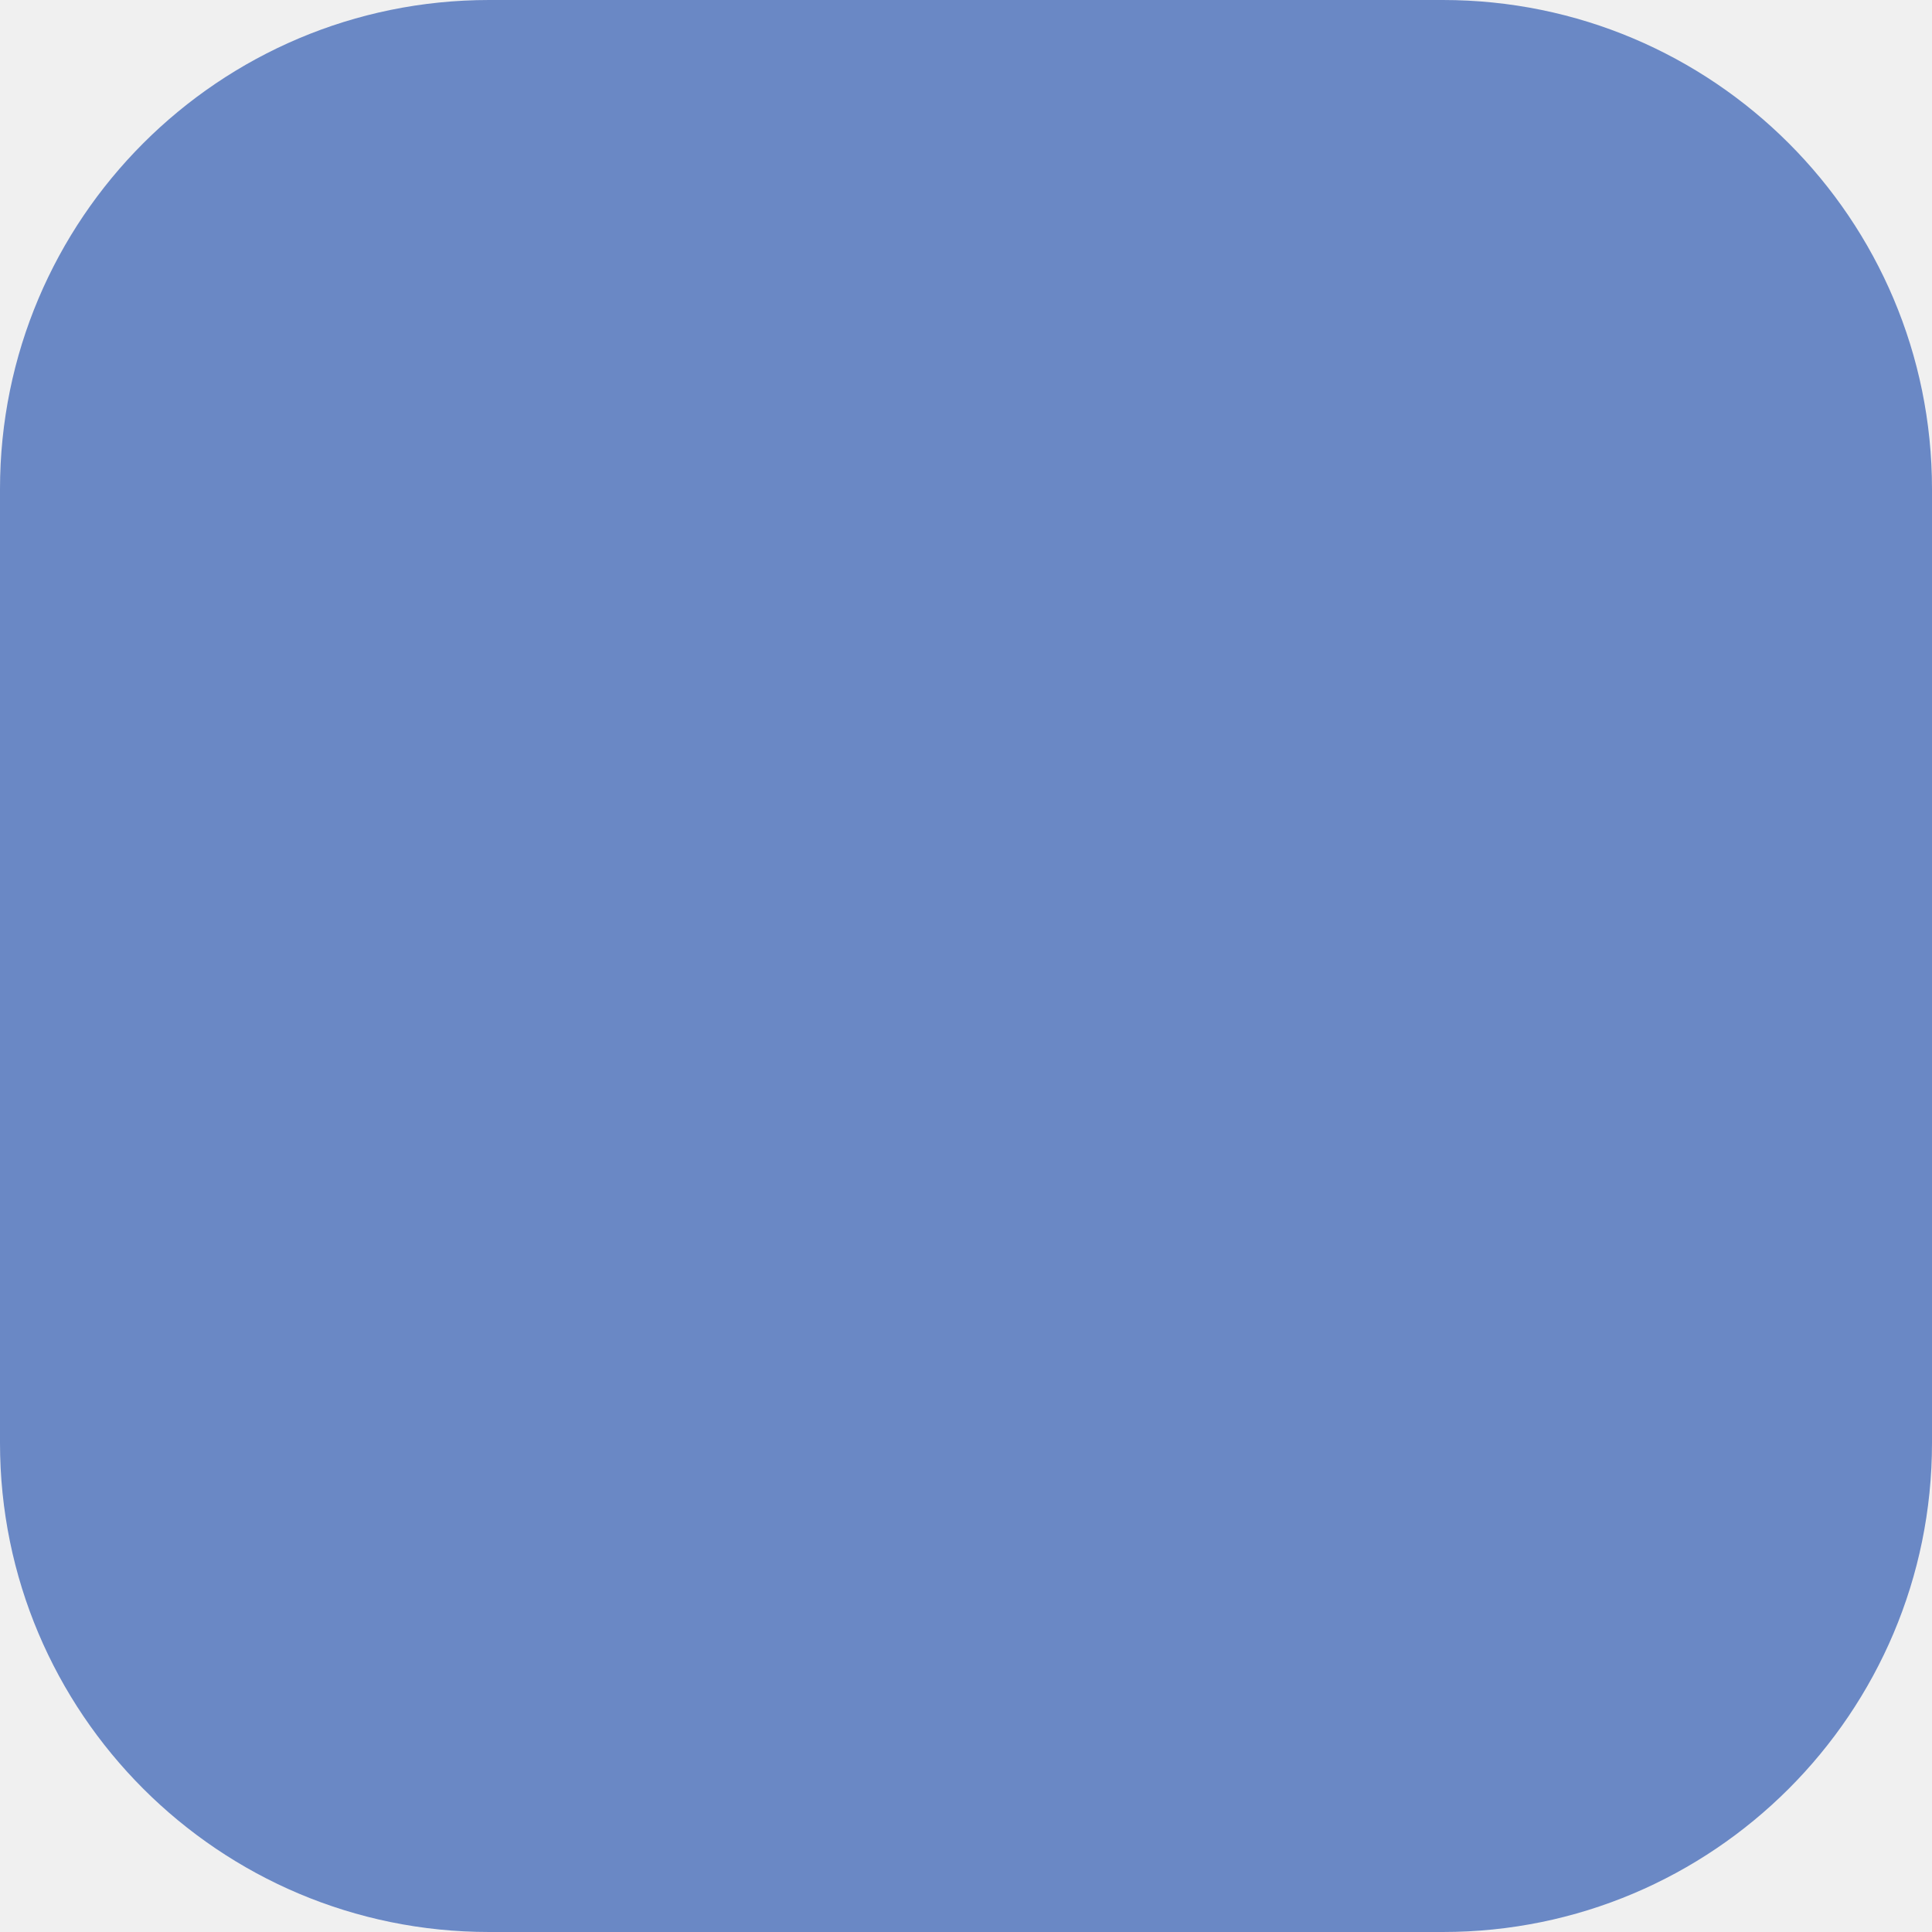
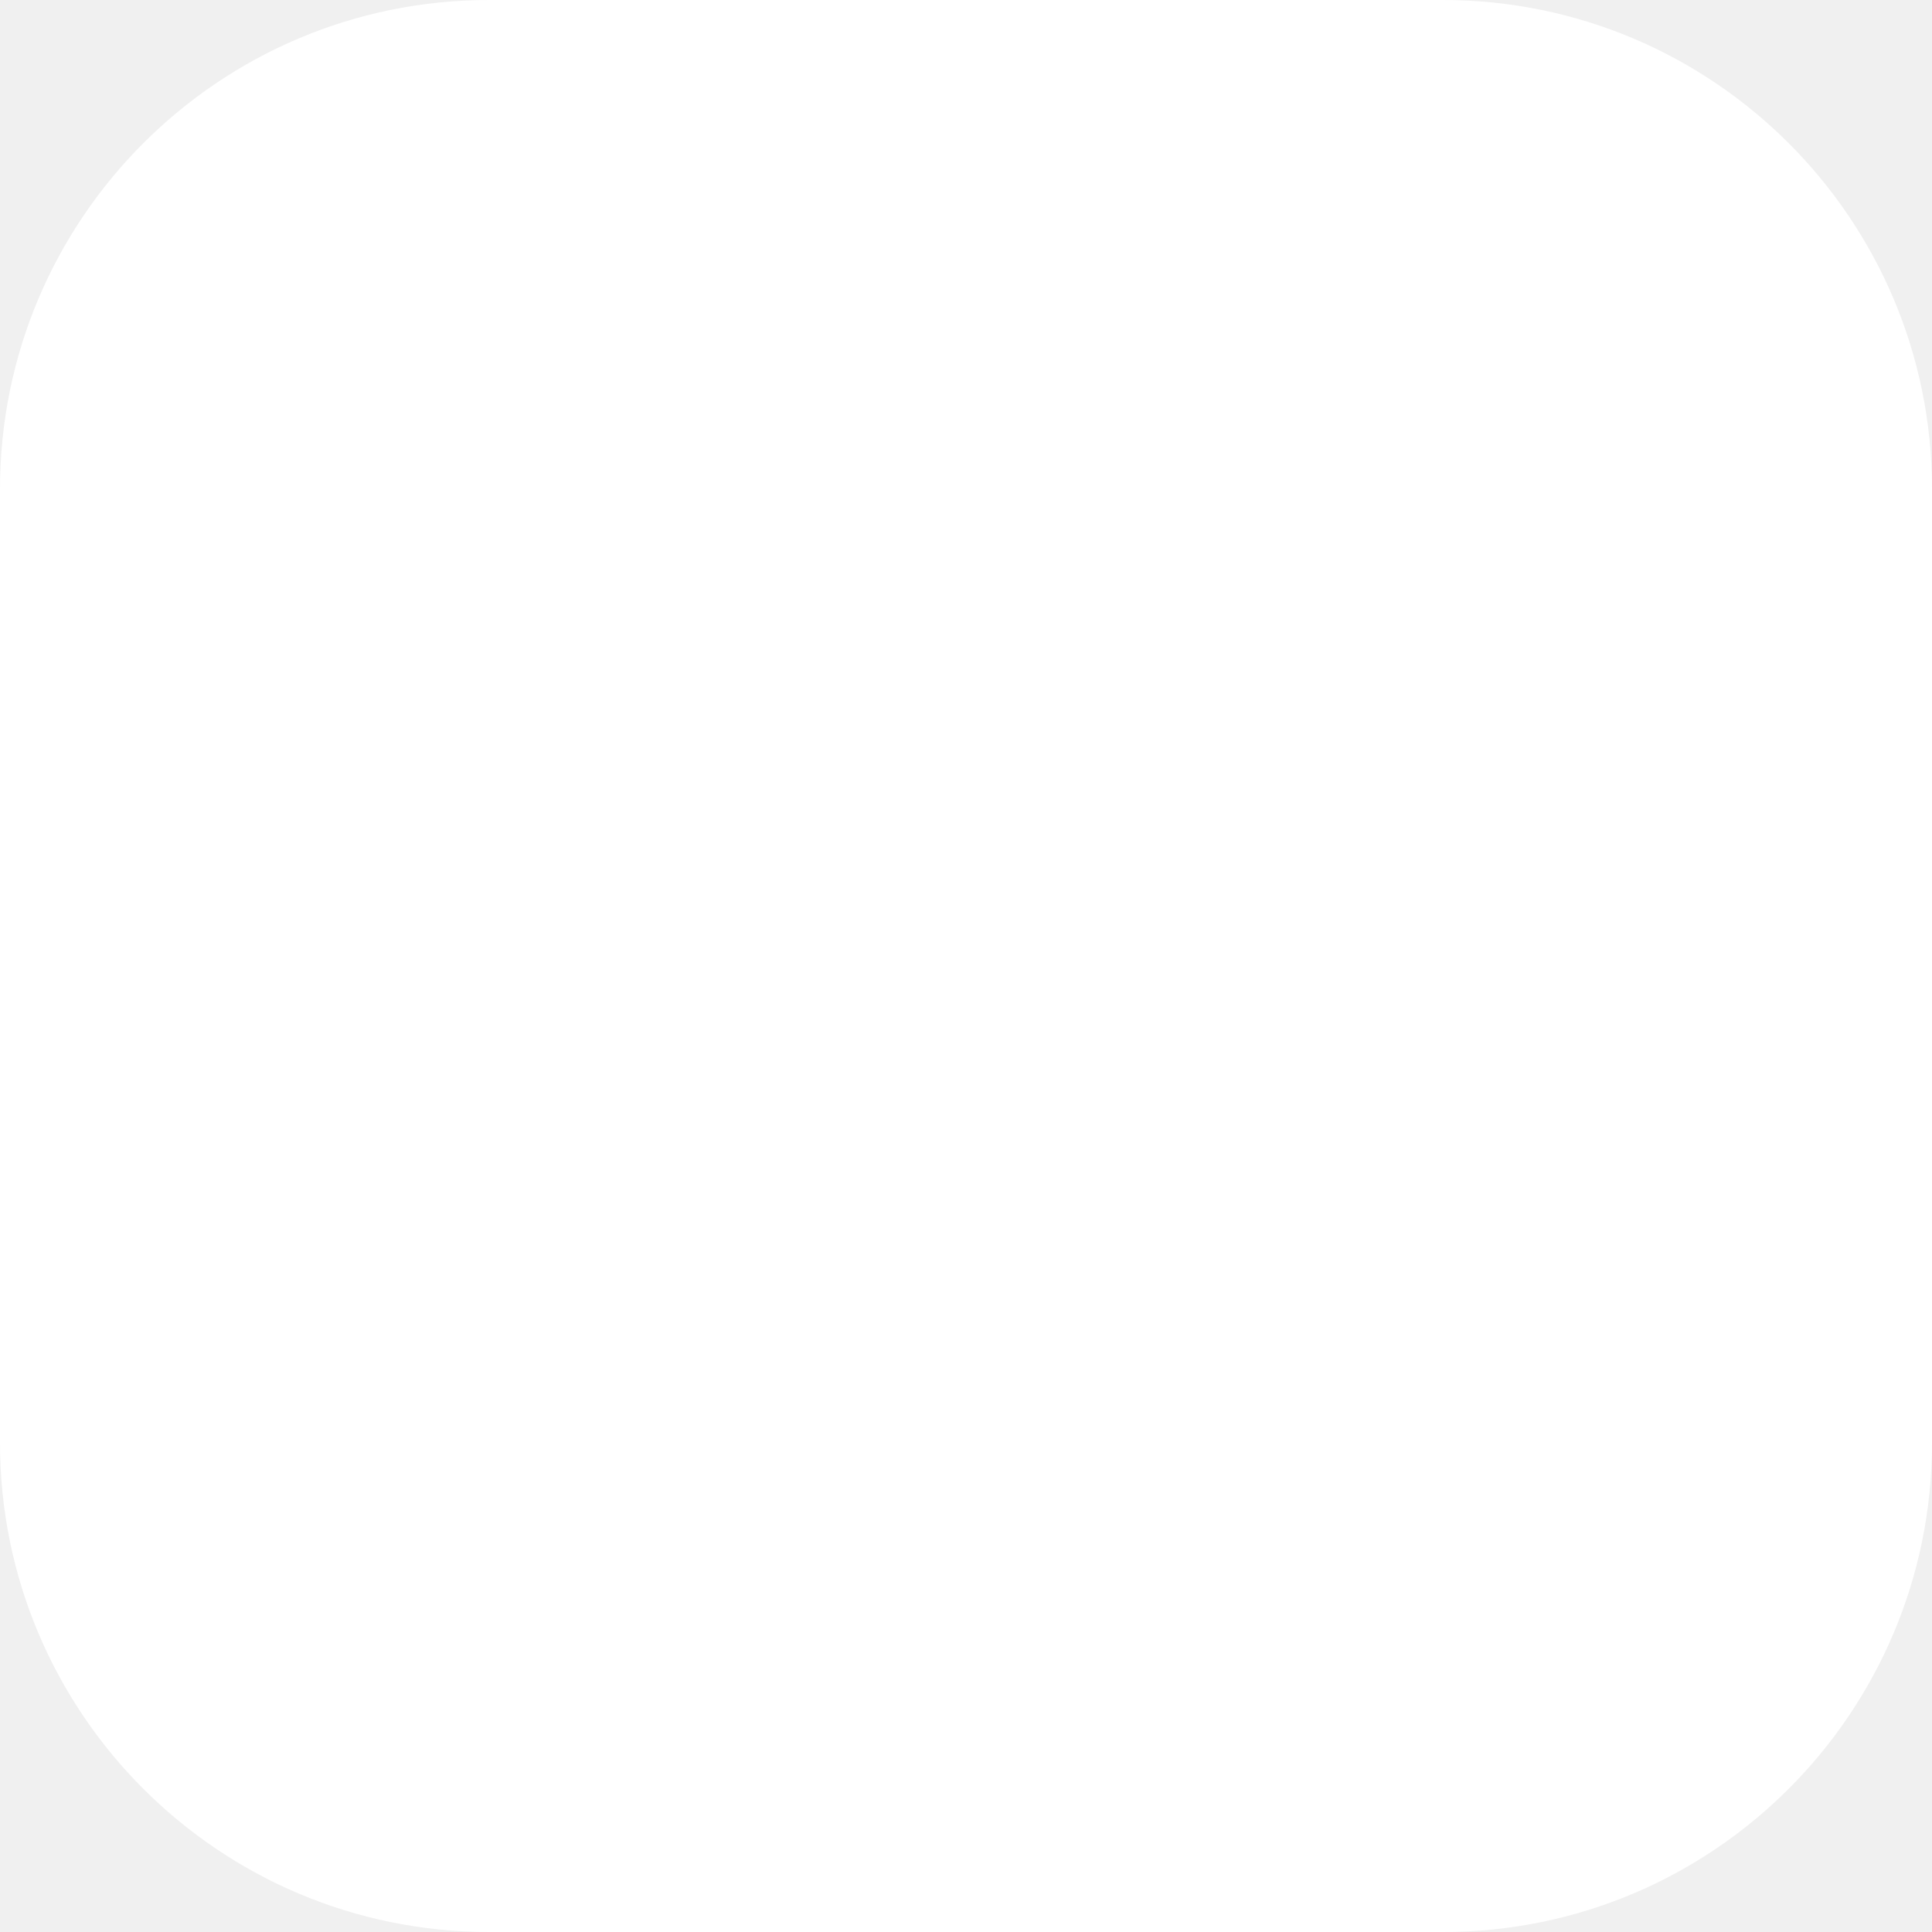
- <svg xmlns="http://www.w3.org/2000/svg" fill="#6a88c5" version="1.1" id="Capa_1" width="800px" height="800px" viewBox="0 0 483.48 483.48" xml:space="preserve">
+ <svg xmlns="http://www.w3.org/2000/svg" fill="#fff" version="1.1" id="Capa_1" width="800px" height="800px" viewBox="0 0 483.48 483.48" xml:space="preserve">
  <g>
    <g>
      <path d="M361.08,0H122.4C54.799,0,0,54.798,0,122.4v238.68c0,67.602,54.799,122.4,122.4,122.4h238.68    c67.602,0,122.4-54.799,122.4-122.4V122.4C483.48,54.798,428.682,0,361.08,0z" />
    </g>
  </g>
</svg>
